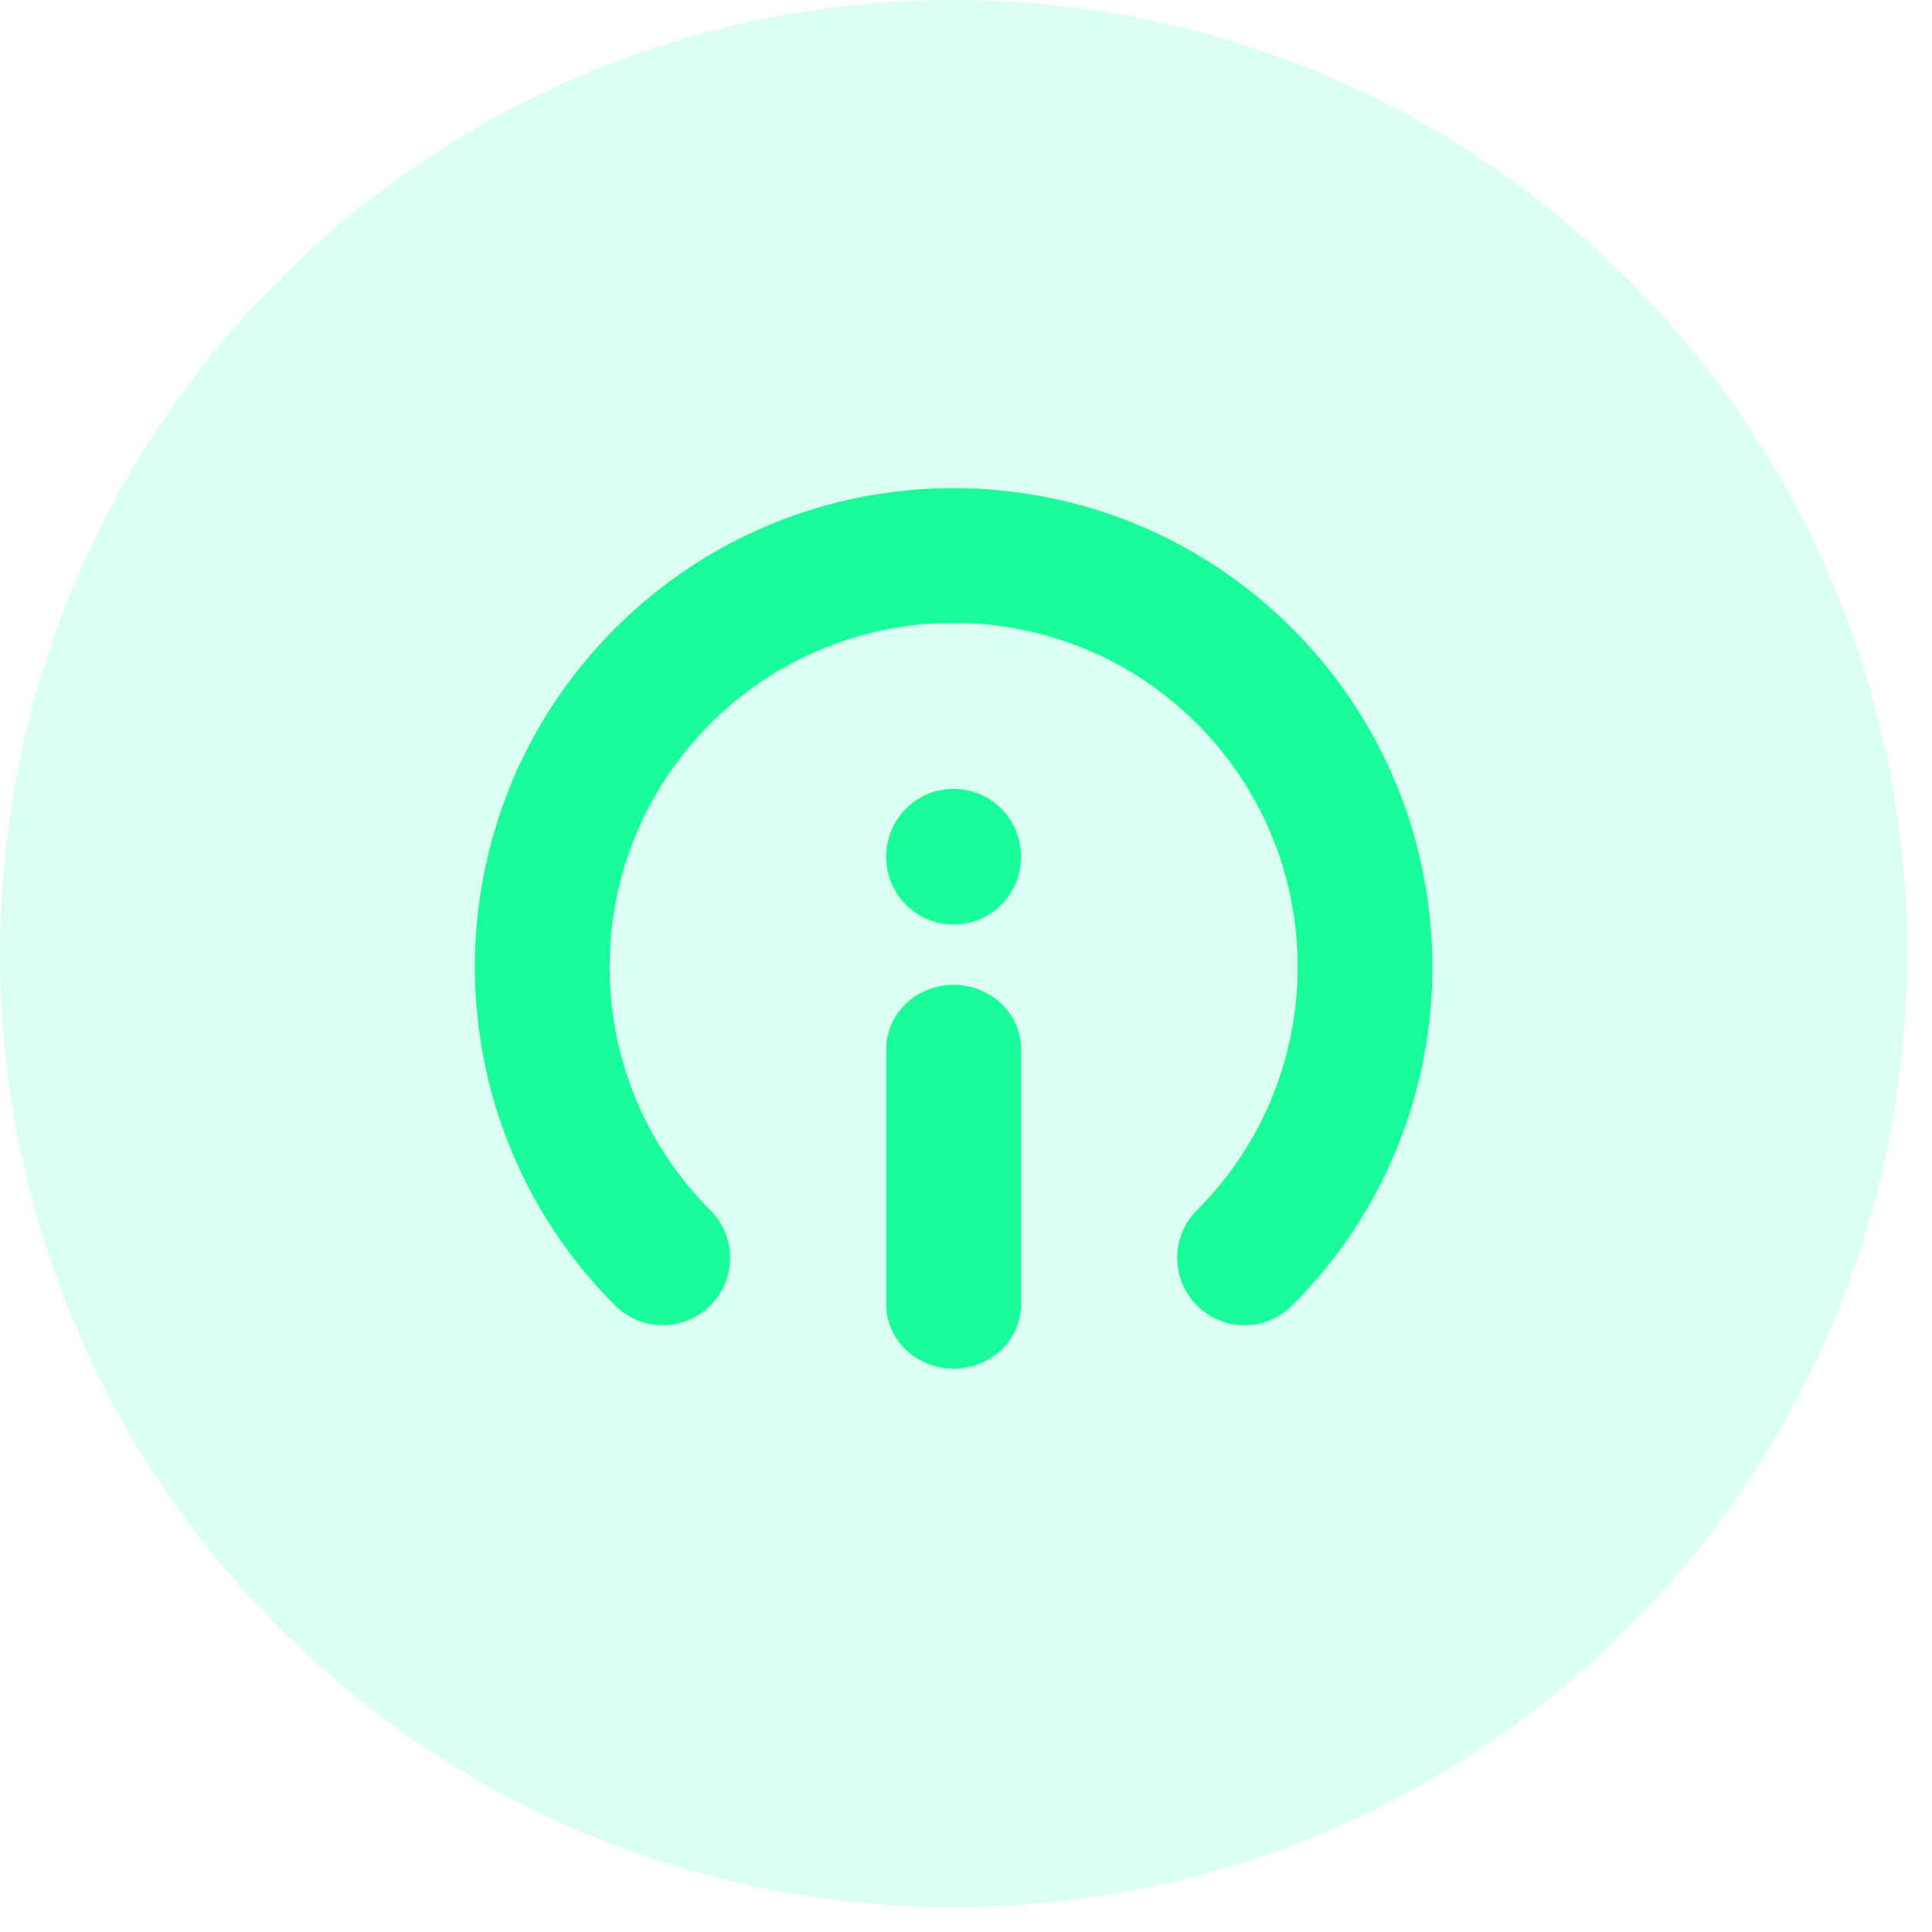
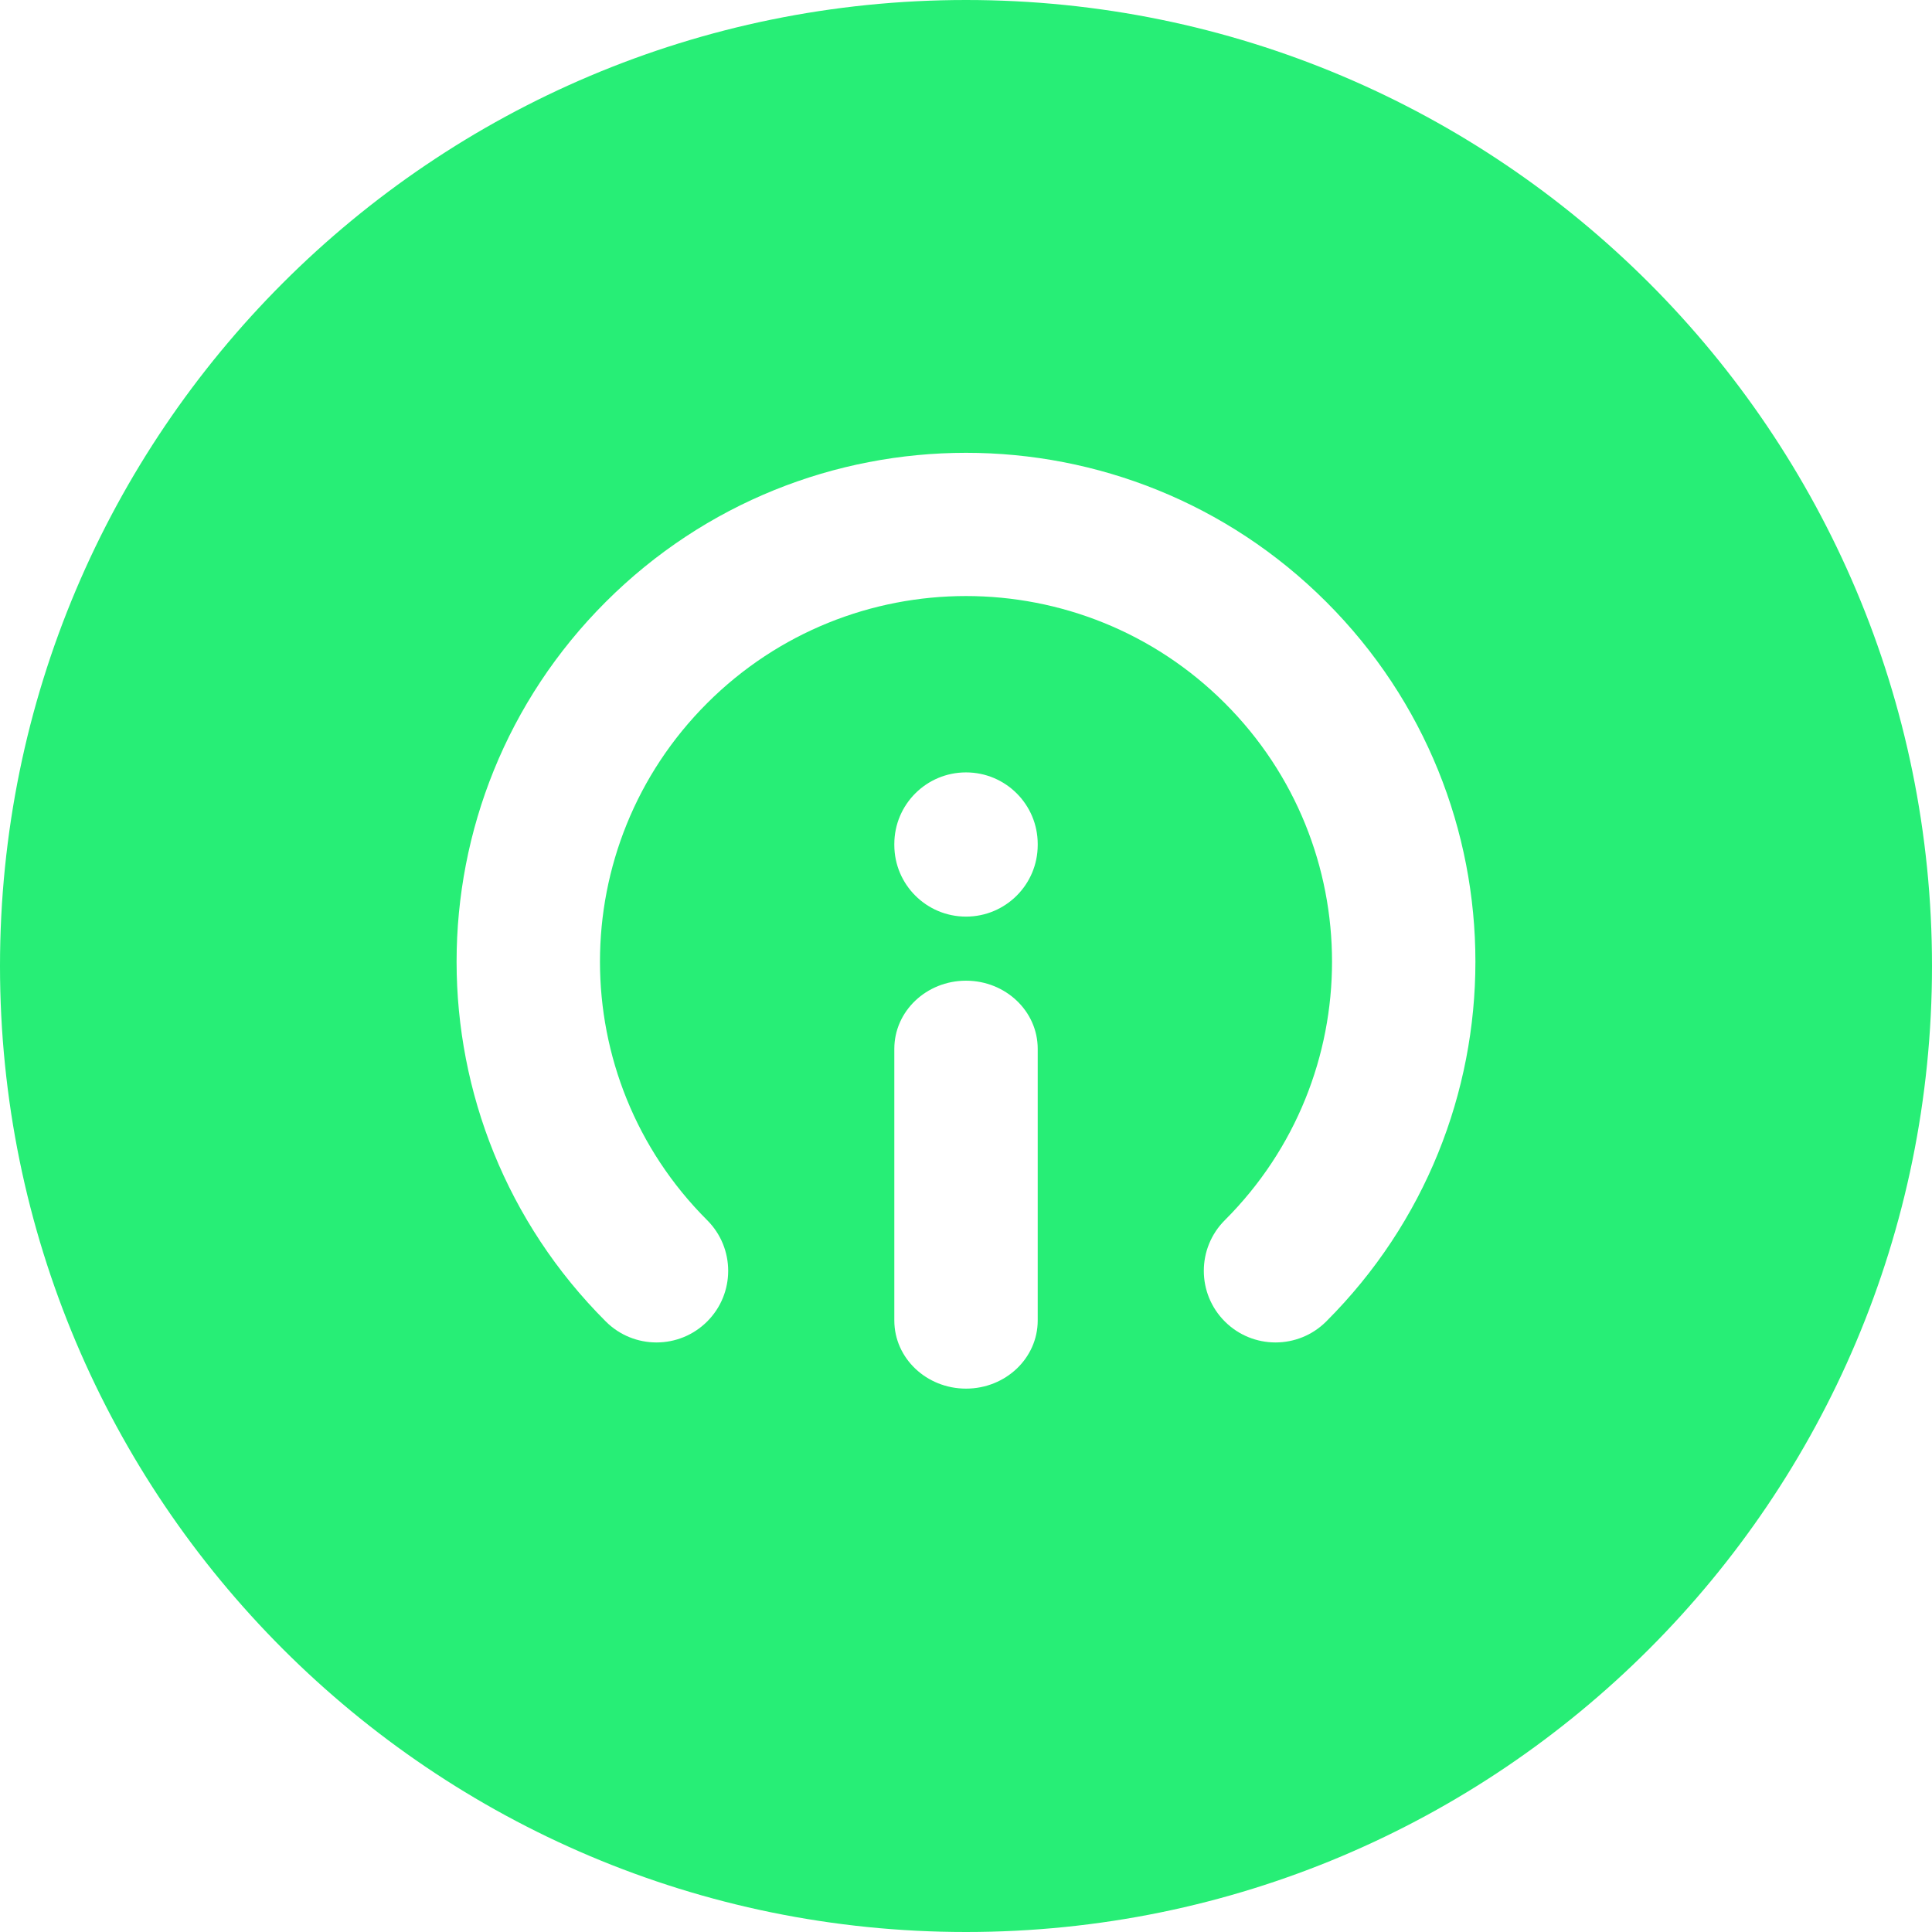
- <svg xmlns="http://www.w3.org/2000/svg" width="70" height="70" viewBox="0 0 70 70" fill="none">
-   <g filter="url(#filter0_b_5154_99)">
-     <circle cx="34.551" cy="34.551" r="34.551" fill="#19FC9C" fill-opacity="0.16" />
-   </g>
-   <path fill-rule="evenodd" clip-rule="evenodd" d="M25.738 26.219C30.606 21.351 38.498 21.351 43.366 26.219C48.233 31.087 48.233 38.979 43.366 43.847C42.412 44.8 42.412 46.346 43.366 47.299C44.319 48.253 45.865 48.253 46.819 47.299C53.593 40.525 53.593 29.541 46.819 22.766C40.044 15.992 29.06 15.992 22.285 22.766C15.511 29.541 15.511 40.525 22.285 47.299C23.239 48.253 24.785 48.253 25.738 47.299C26.692 46.346 26.692 44.8 25.738 43.847C20.87 38.979 20.87 31.087 25.738 26.219ZM34.551 35.682C33.203 35.682 32.11 36.721 32.11 38.003V47.267C32.11 48.549 33.203 49.589 34.551 49.589C35.9 49.589 36.993 48.549 36.993 47.267L36.993 38.003C36.993 36.721 35.9 35.682 34.551 35.682ZM32.11 31.022C32.11 29.674 33.203 28.58 34.551 28.58C35.9 28.58 36.993 29.674 36.993 31.022V31.055C36.993 32.404 35.9 33.497 34.551 33.497C33.203 33.497 32.11 32.404 32.11 31.055V31.022Z" fill="#19FC9C" />
-   <defs>
-     <filter id="filter0_b_5154_99" x="-34" y="-34" width="137.102" height="137.102" filterUnits="userSpaceOnUse" color-interpolation-filters="sRGB">
-       <feFlood flood-opacity="0" result="BackgroundImageFix" />
-       <feGaussianBlur in="BackgroundImage" stdDeviation="17" />
-       <feComposite in2="SourceAlpha" operator="in" result="effect1_backgroundBlur_5154_99" />
-       <feBlend mode="normal" in="SourceGraphic" in2="effect1_backgroundBlur_5154_99" result="shape" />
-     </filter>
-   </defs>
+ <svg xmlns="http://www.w3.org/2000/svg" width="512" height="512" viewBox="0 0 512 512" fill="none">
+   <path fill-rule="evenodd" clip-rule="evenodd" d="M256 512C397.385 512 512 397.385 512 256C512 114.615 397.385 0 256 0C114.615 0 0 114.615 0 256C0 397.385 114.615 512 256 512ZM324.59 323.365C362.471 285.526 362.471 224.176 324.59 186.337C286.709 148.497 225.291 148.497 187.41 186.337C149.529 224.176 149.529 285.526 187.41 323.365C194.83 330.777 194.83 342.793 187.41 350.205C179.99 357.616 167.96 357.616 160.541 350.205C107.82 297.542 107.82 212.159 160.541 159.497C213.261 106.834 298.739 106.834 351.459 159.497C404.18 212.159 404.18 297.542 351.459 350.205C344.04 357.616 332.01 357.616 324.59 350.205C317.17 342.793 317.17 330.777 324.59 323.365ZM256.005 259.894C266.498 259.894 275.004 267.975 275.004 277.943V349.951C275.004 359.919 266.498 368 256.005 368C245.511 368 237.005 359.919 237.005 349.951V277.943C237.005 267.975 245.511 259.894 256.005 259.894ZM256.005 204.693C266.498 204.693 275.004 213.19 275.004 223.672V223.932C275.004 234.414 266.498 242.911 256.005 242.911C245.511 242.911 237.005 234.414 237.005 223.932V223.672C237.005 213.19 245.511 204.693 256.005 204.693Z" fill="#27EE76" />
</svg>
